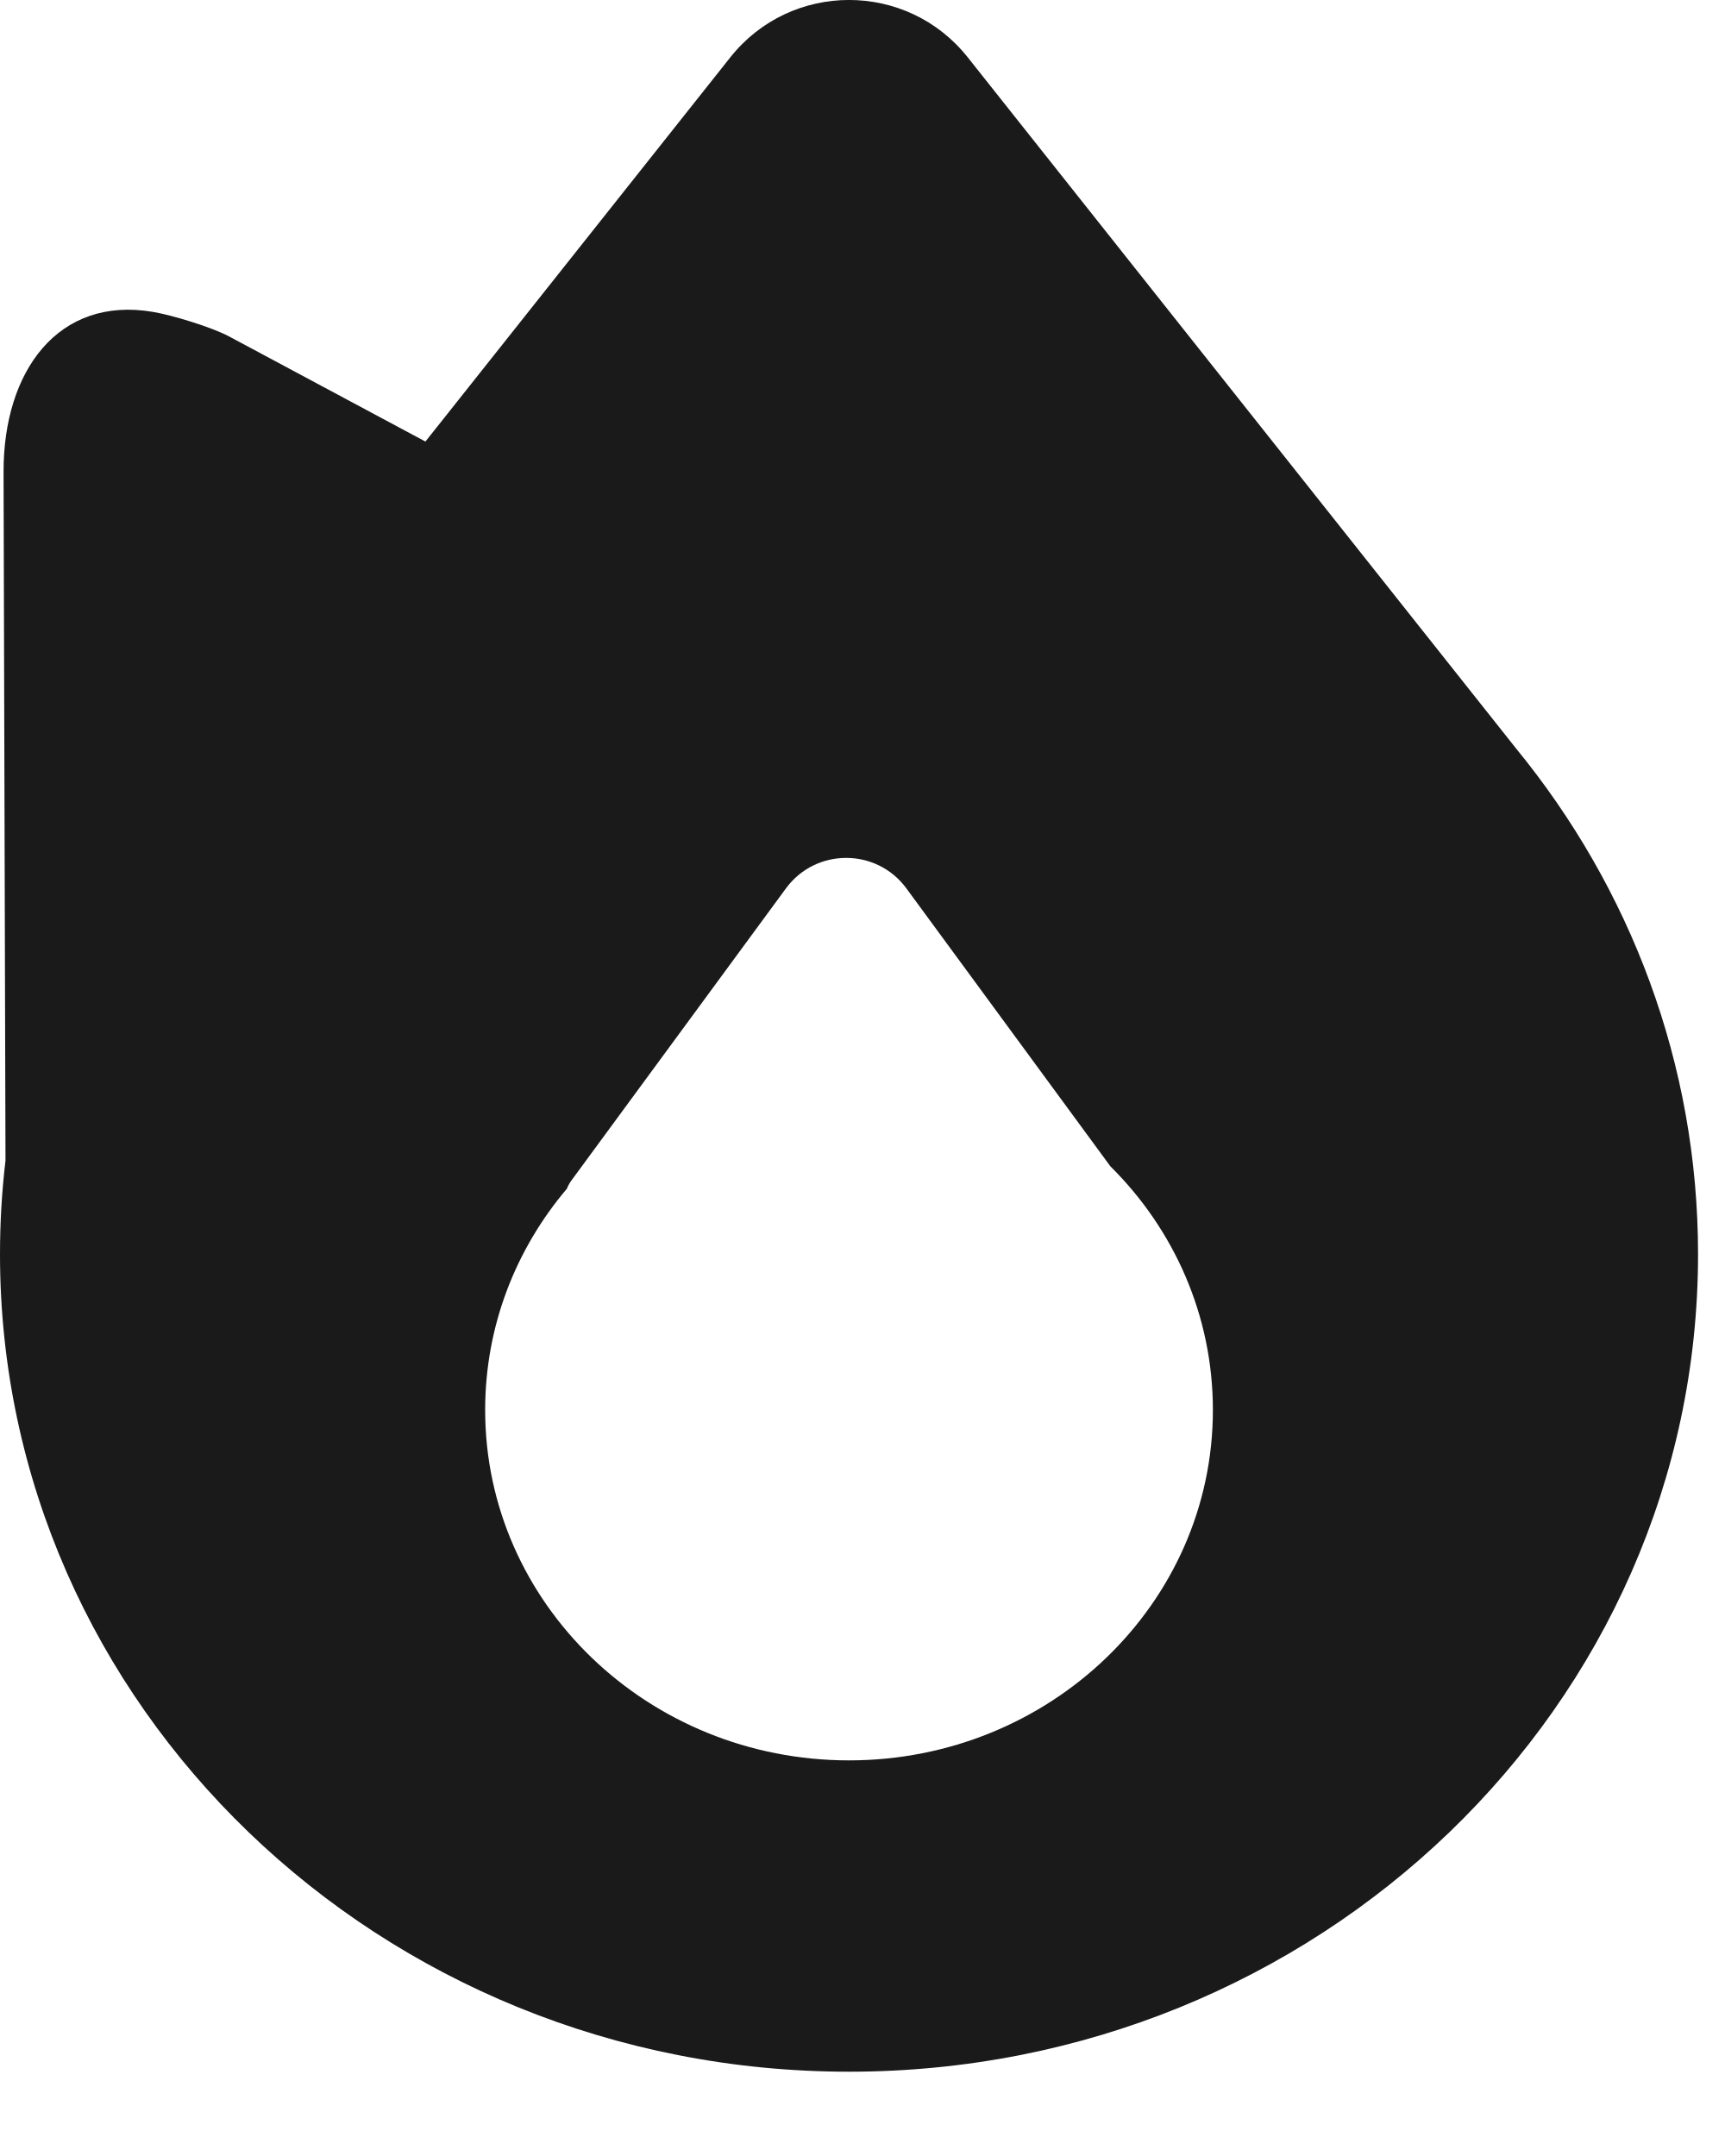
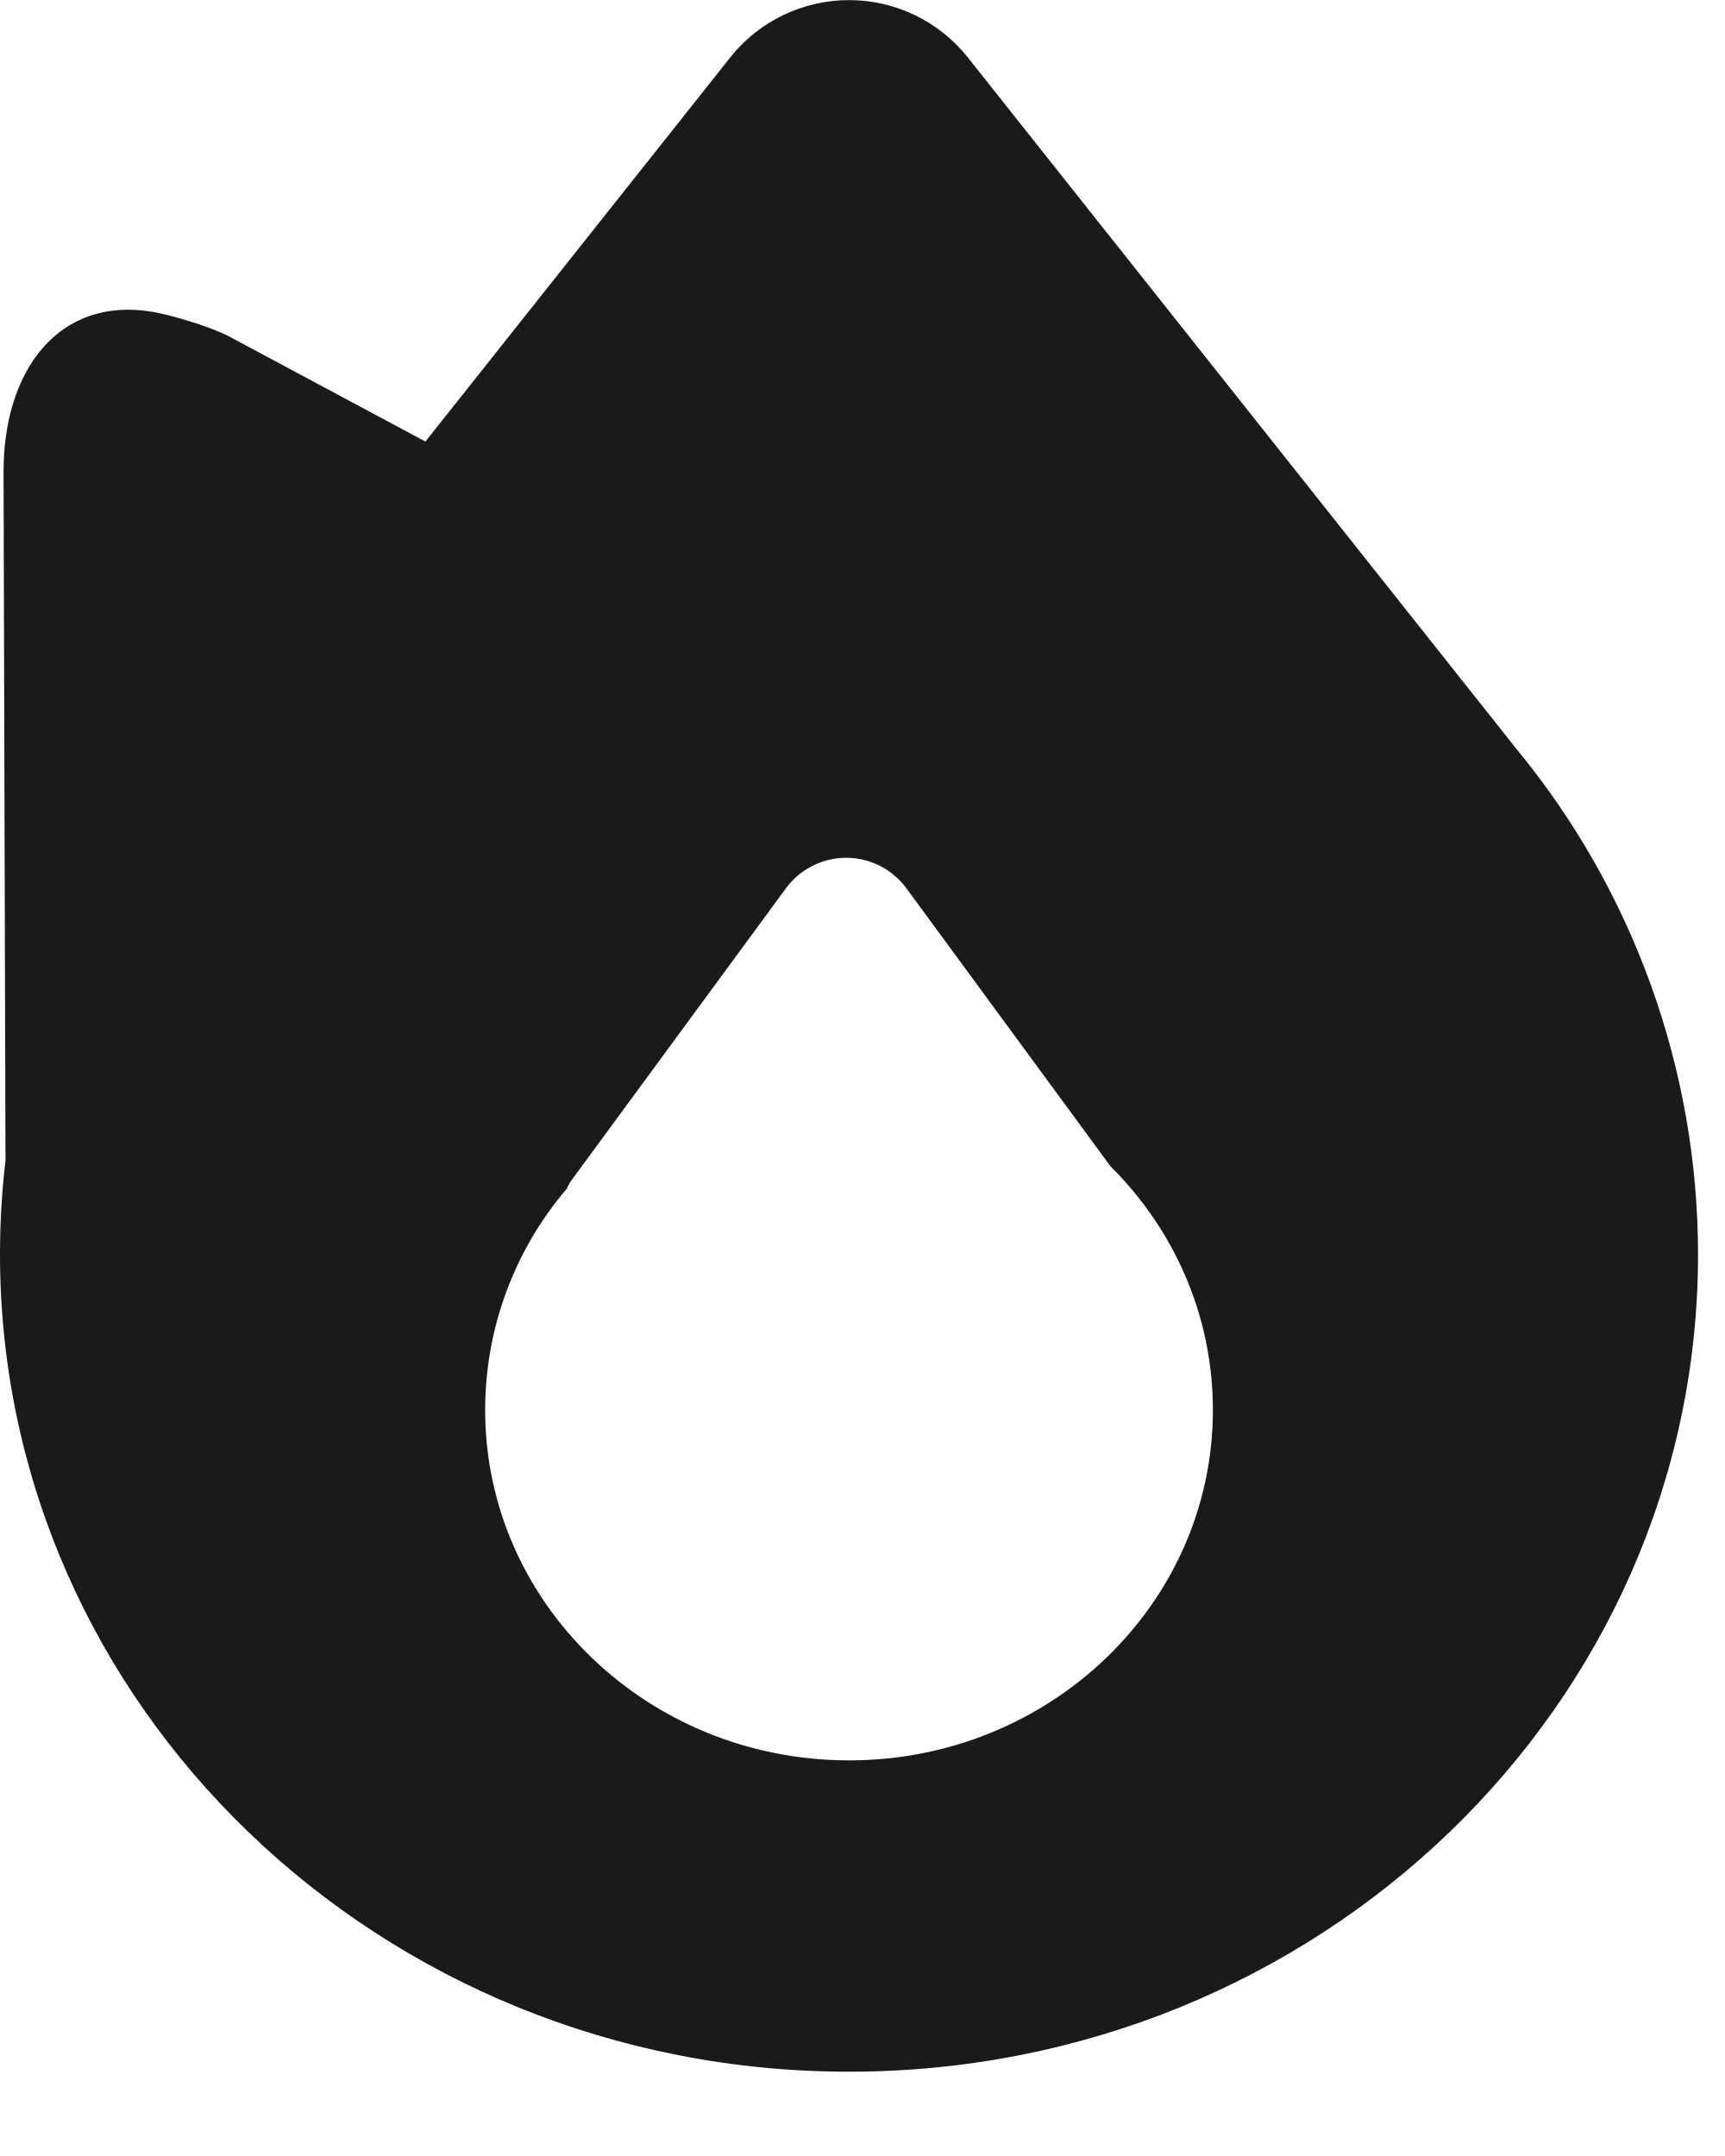
- <svg xmlns="http://www.w3.org/2000/svg" width="16" height="20" viewBox="0 0 16 20" fill="none">
-   <path fill-rule="evenodd" d="M6.773 0.533C7.336 -0.178 8.414 -0.178 8.977 0.533L14.062 6.943C15.119 8.234 15.75 9.864 15.75 11.635C15.75 15.823 12.224 19.218 7.875 19.218C3.526 19.218 0 15.823 0 11.635C0 11.341 0.017 11.052 0.051 10.766L0.033 4.378C0.031 3.439 0.542 2.745 1.417 2.893C1.592 2.922 1.96 3.033 2.125 3.121L3.946 4.096L6.773 0.533ZM8.407 8.241C8.13 7.864 7.567 7.864 7.29 8.241L5.302 10.948C5.283 10.973 5.269 11 5.258 11.027C4.784 11.587 4.5 12.301 4.5 13.08C4.5 14.874 6.011 16.33 7.875 16.33C9.739 16.33 11.25 14.874 11.25 13.08C11.25 12.201 10.888 11.403 10.299 10.819L8.407 8.241Z" fill="#1a1a1a" />
+ <svg xmlns="http://www.w3.org/2000/svg" width="16" height="20" fill="none" viewBox="0 0 16 20">
+   <path fill="#1a1a1a" fill-rule="evenodd" d="M6.773.533a1.407 1.407 0 0 1 2.204 0l5.085 6.41a7.38 7.38 0 0 1 1.688 4.692c0 4.188-3.526 7.583-7.875 7.583S0 15.824 0 11.635q0-.44.051-.869L.033 4.378c-.002-.94.51-1.633 1.384-1.485.175.03.543.14.708.228l1.821.975zM8.407 8.24a.693.693 0 0 0-1.117 0l-1.988 2.707a.4.4 0 0 0-.044.079A3.16 3.16 0 0 0 4.5 13.08c0 1.794 1.511 3.25 3.375 3.25s3.375-1.455 3.375-3.25c0-.88-.362-1.677-.95-2.261z" />
</svg>
